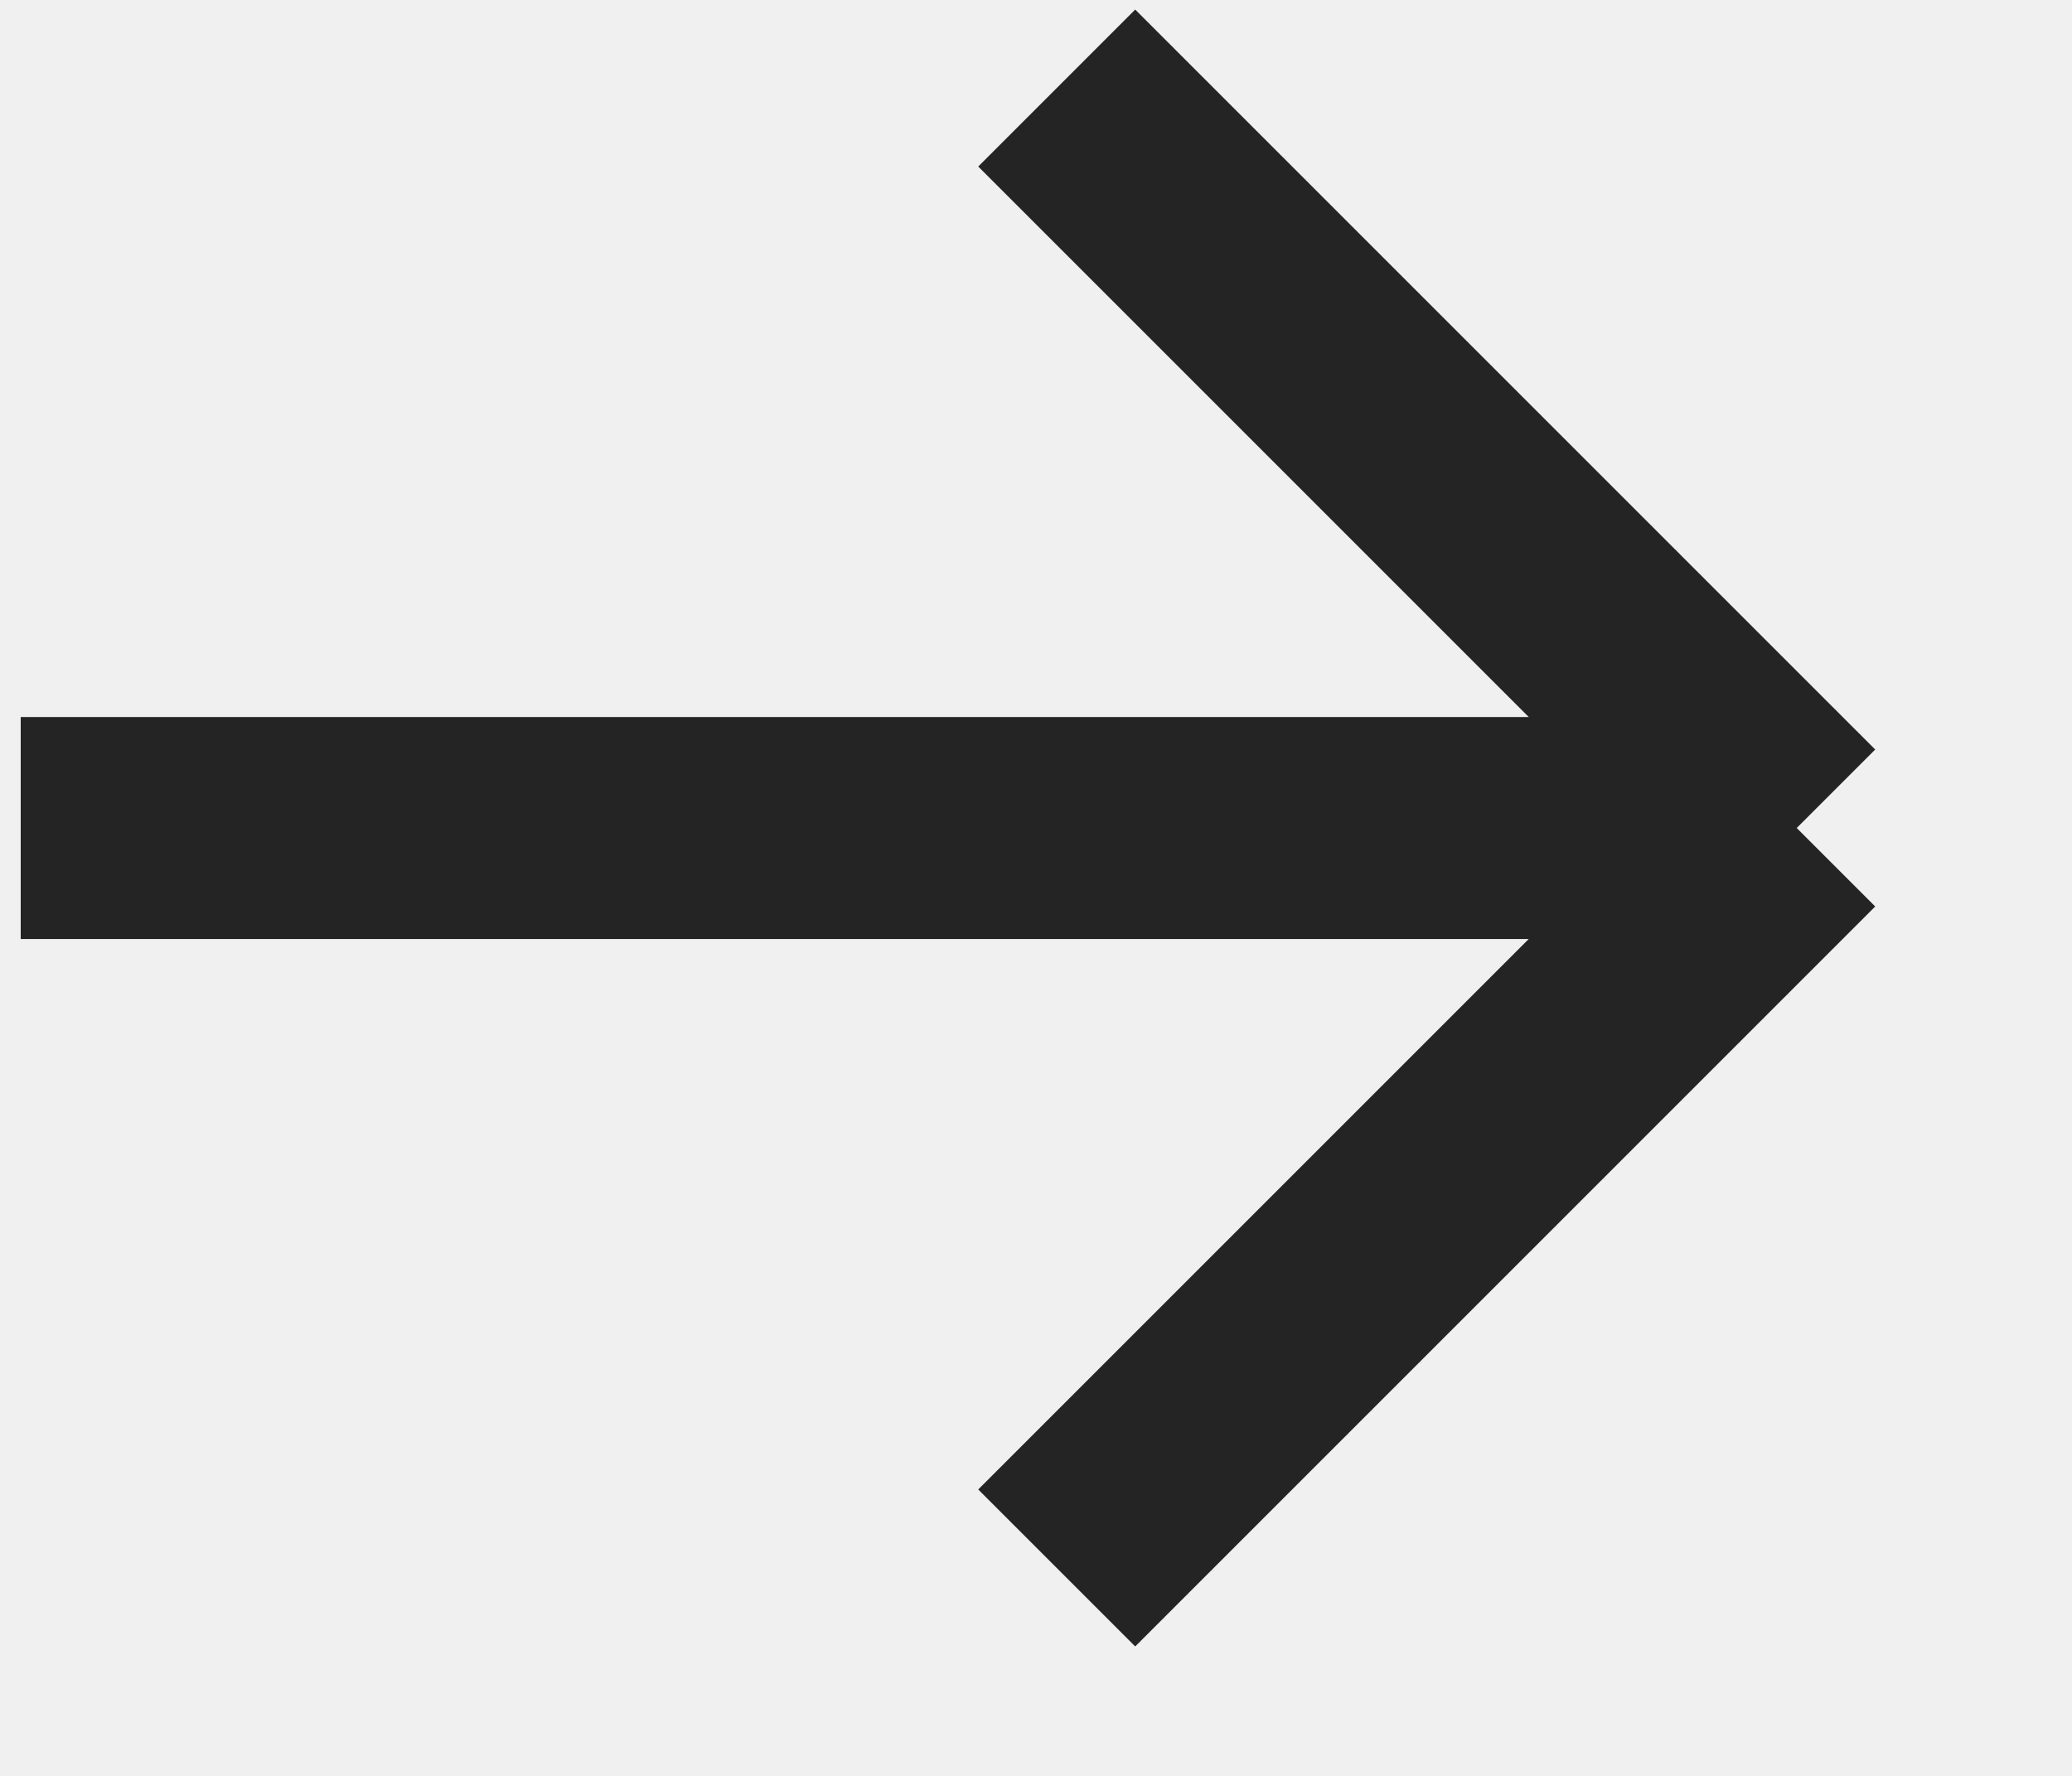
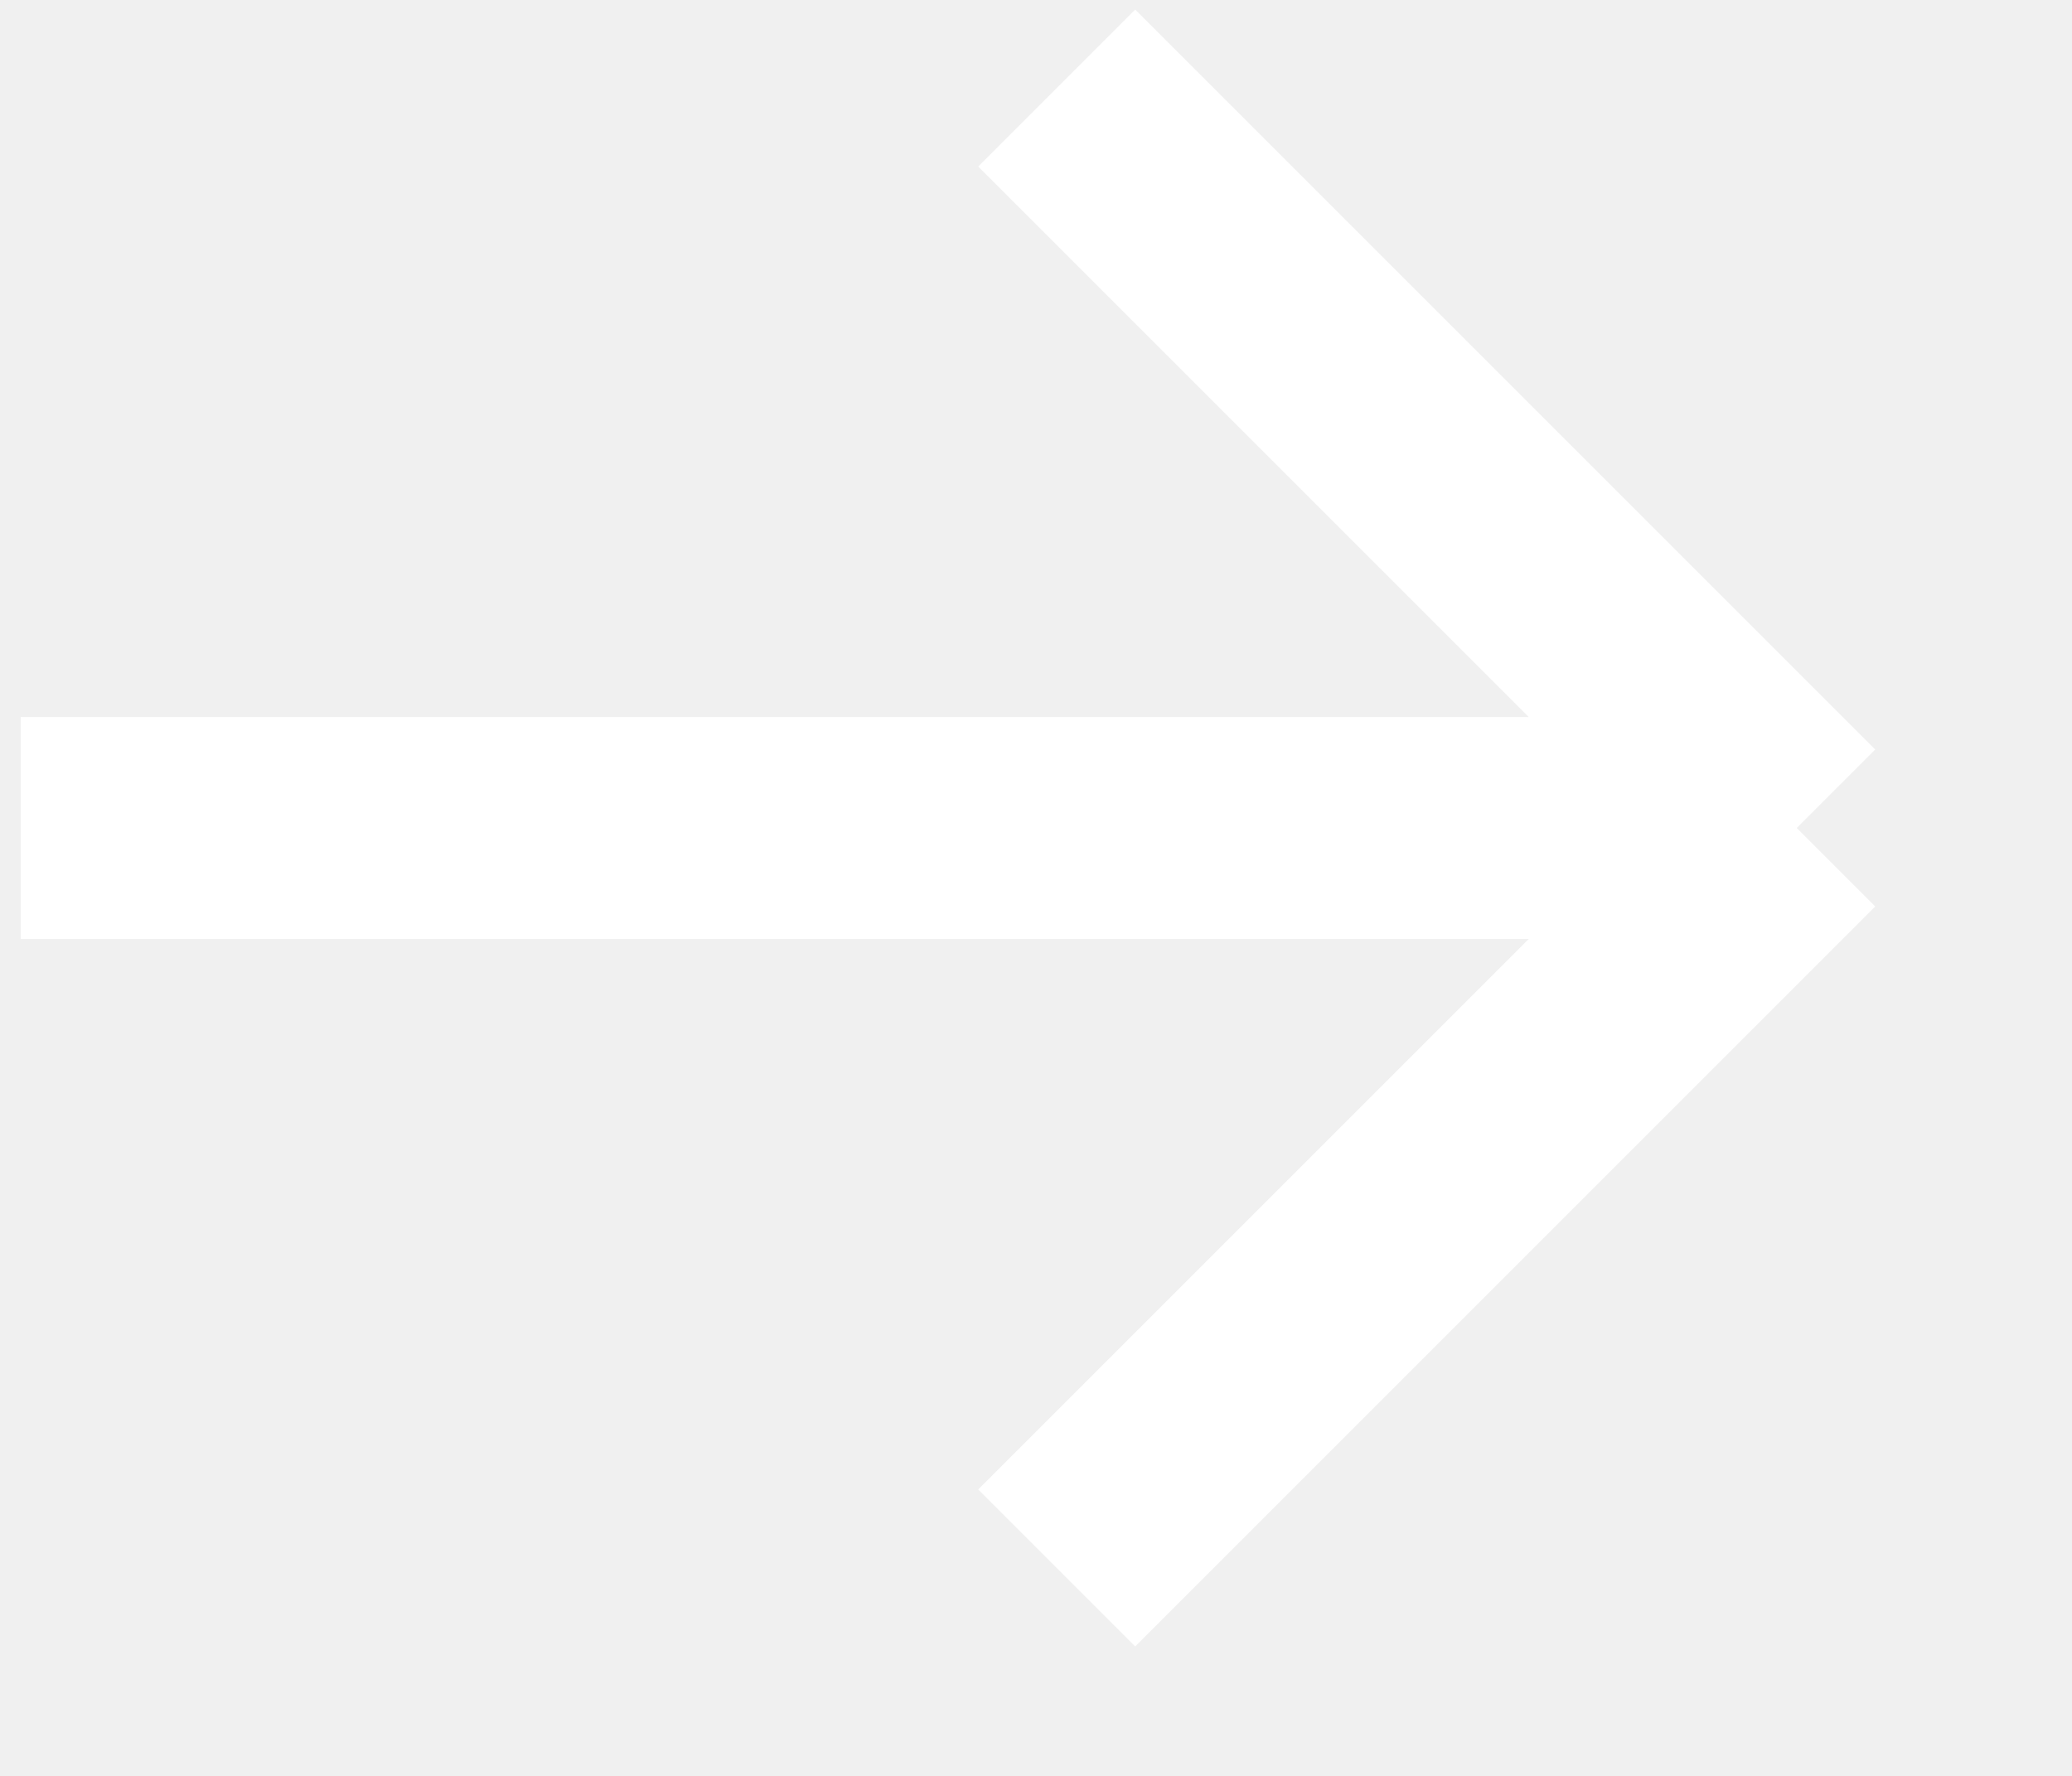
- <svg xmlns="http://www.w3.org/2000/svg" width="14" height="12" viewBox="0 0 14 12" fill="none">
-   <path d="M0.14 5.595H12.14M12.14 5.595L7.14 0.595M12.14 5.595L7.14 10.595" stroke="#242424" stroke-width="1.5" />
+ <svg xmlns="http://www.w3.org/2000/svg" width="14" height="12" viewBox="0 0 14 12" fill="white" stroke="white">
+   <path d="M0.14 5.595H12.14M12.14 5.595L7.14 0.595M12.14 5.595L7.14 10.595" stroke="white" stroke-width="1.5" />
</svg>
